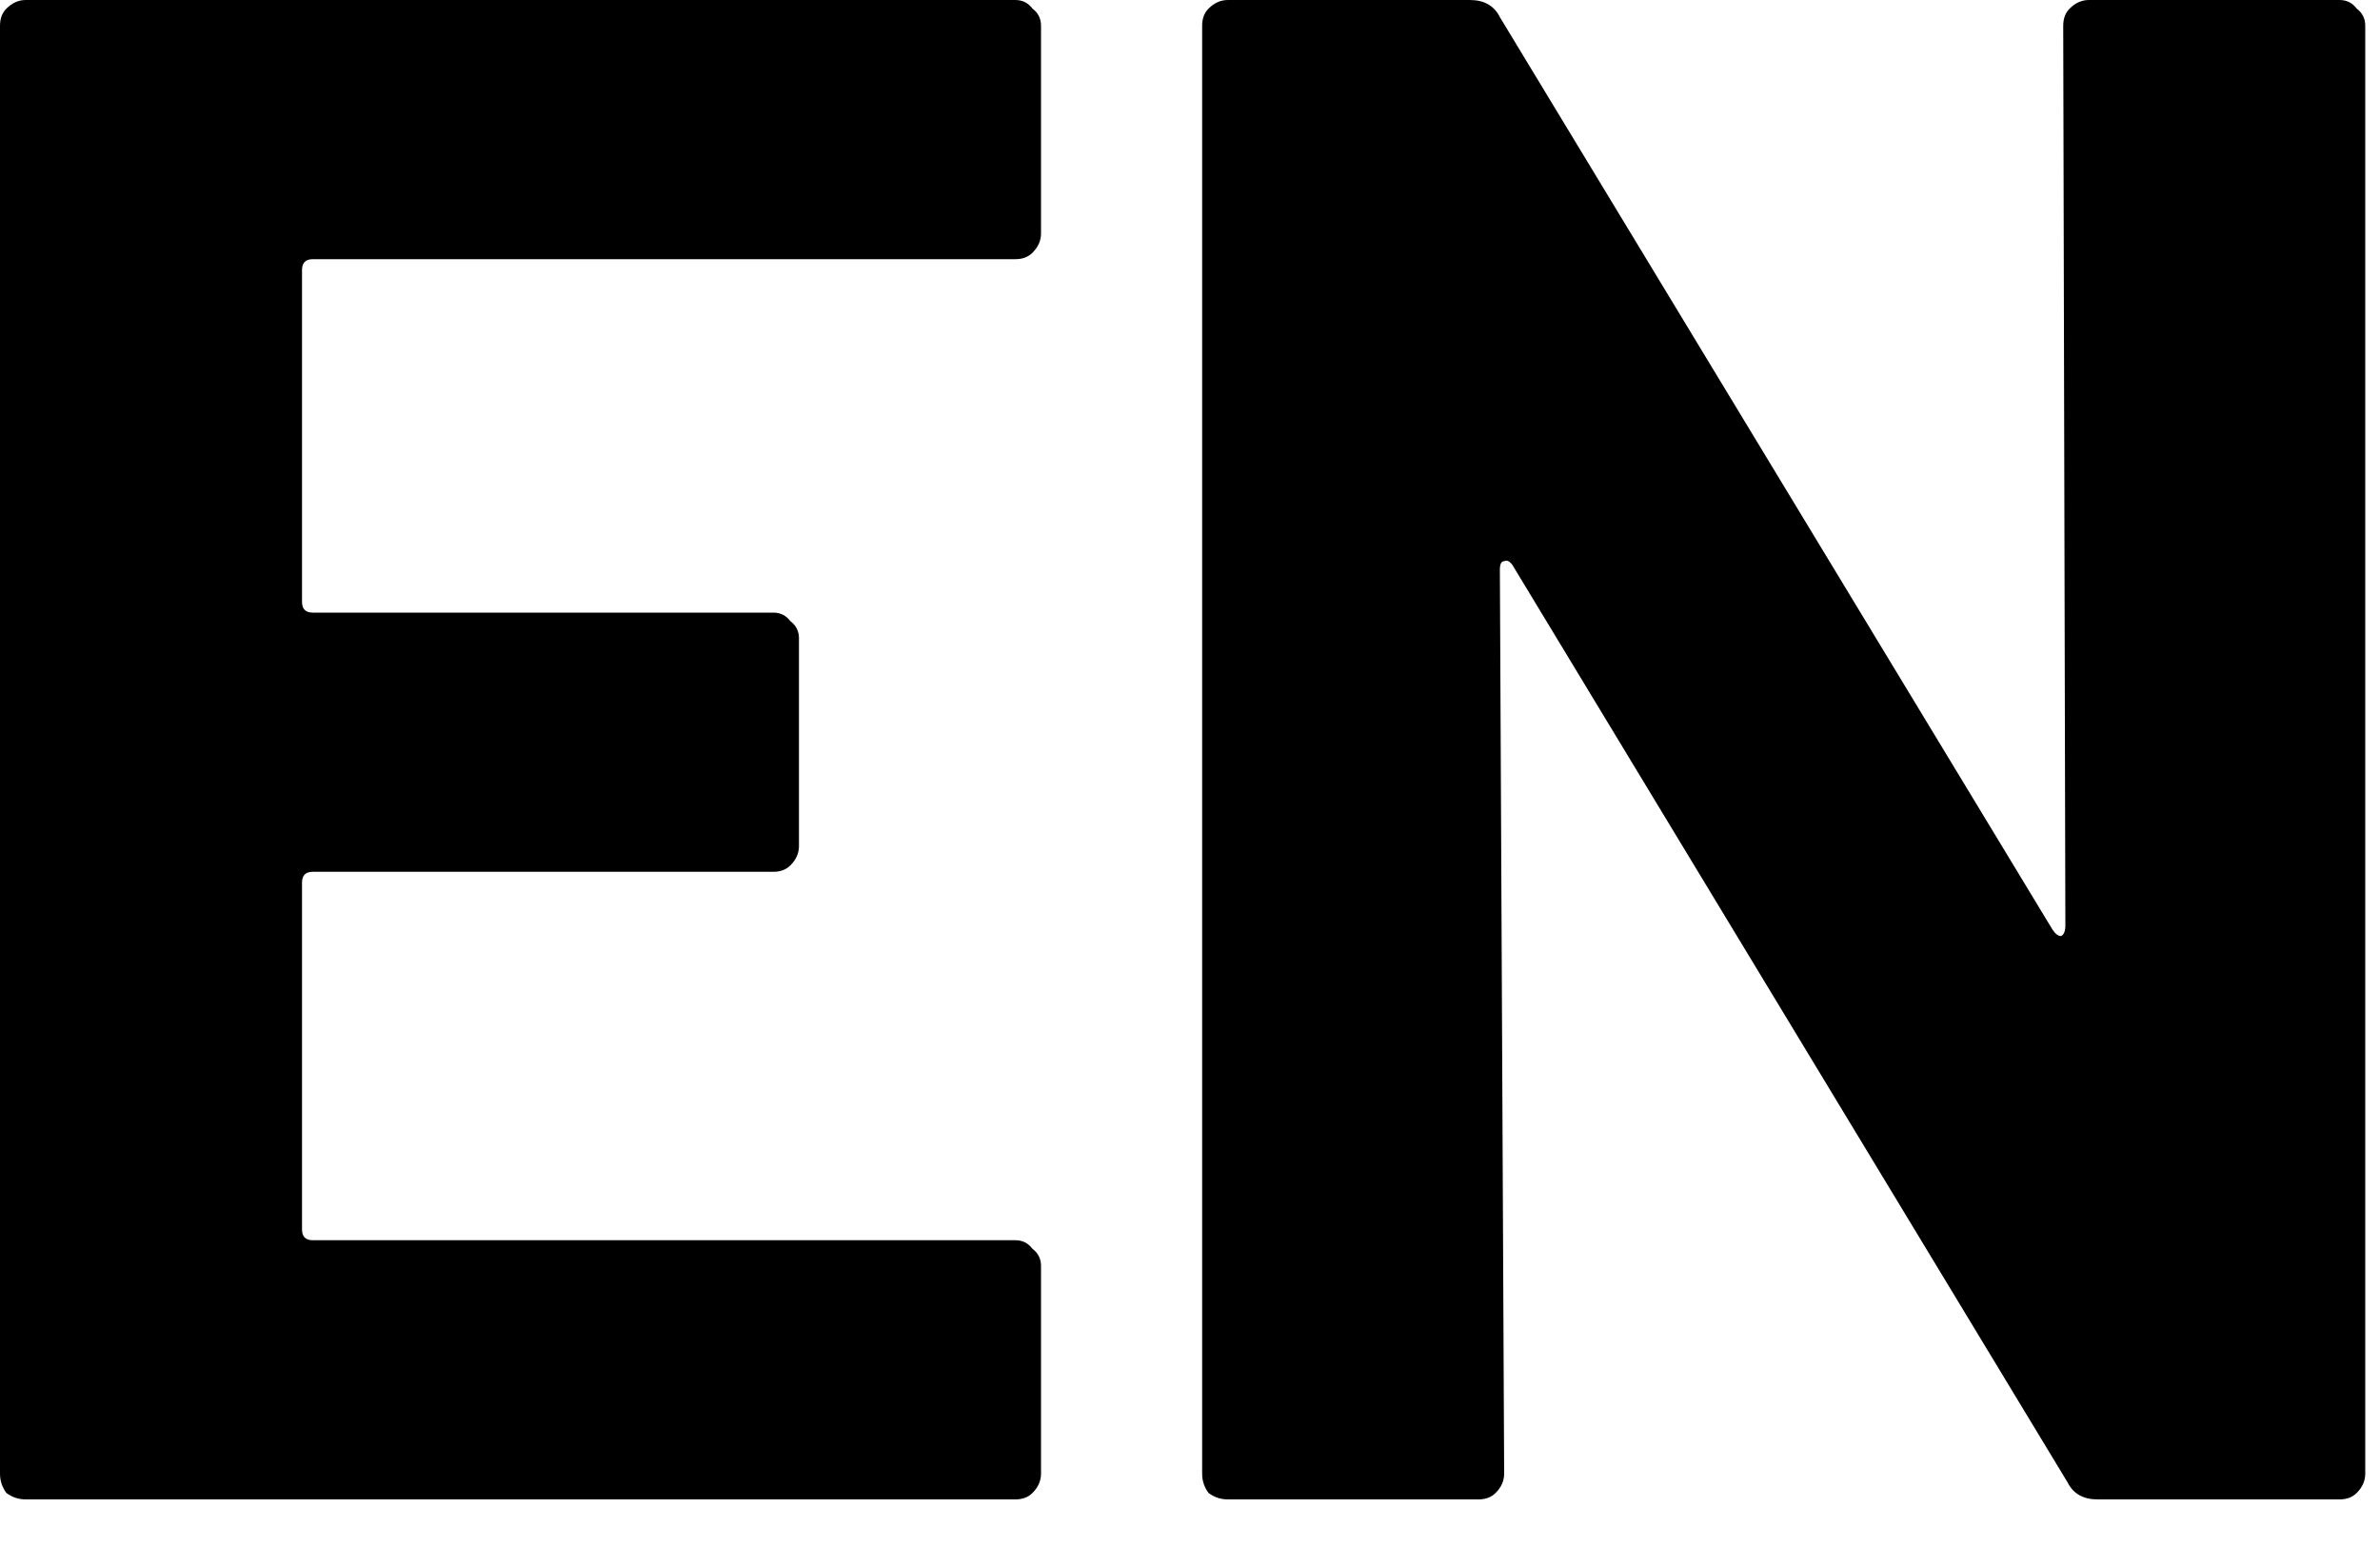
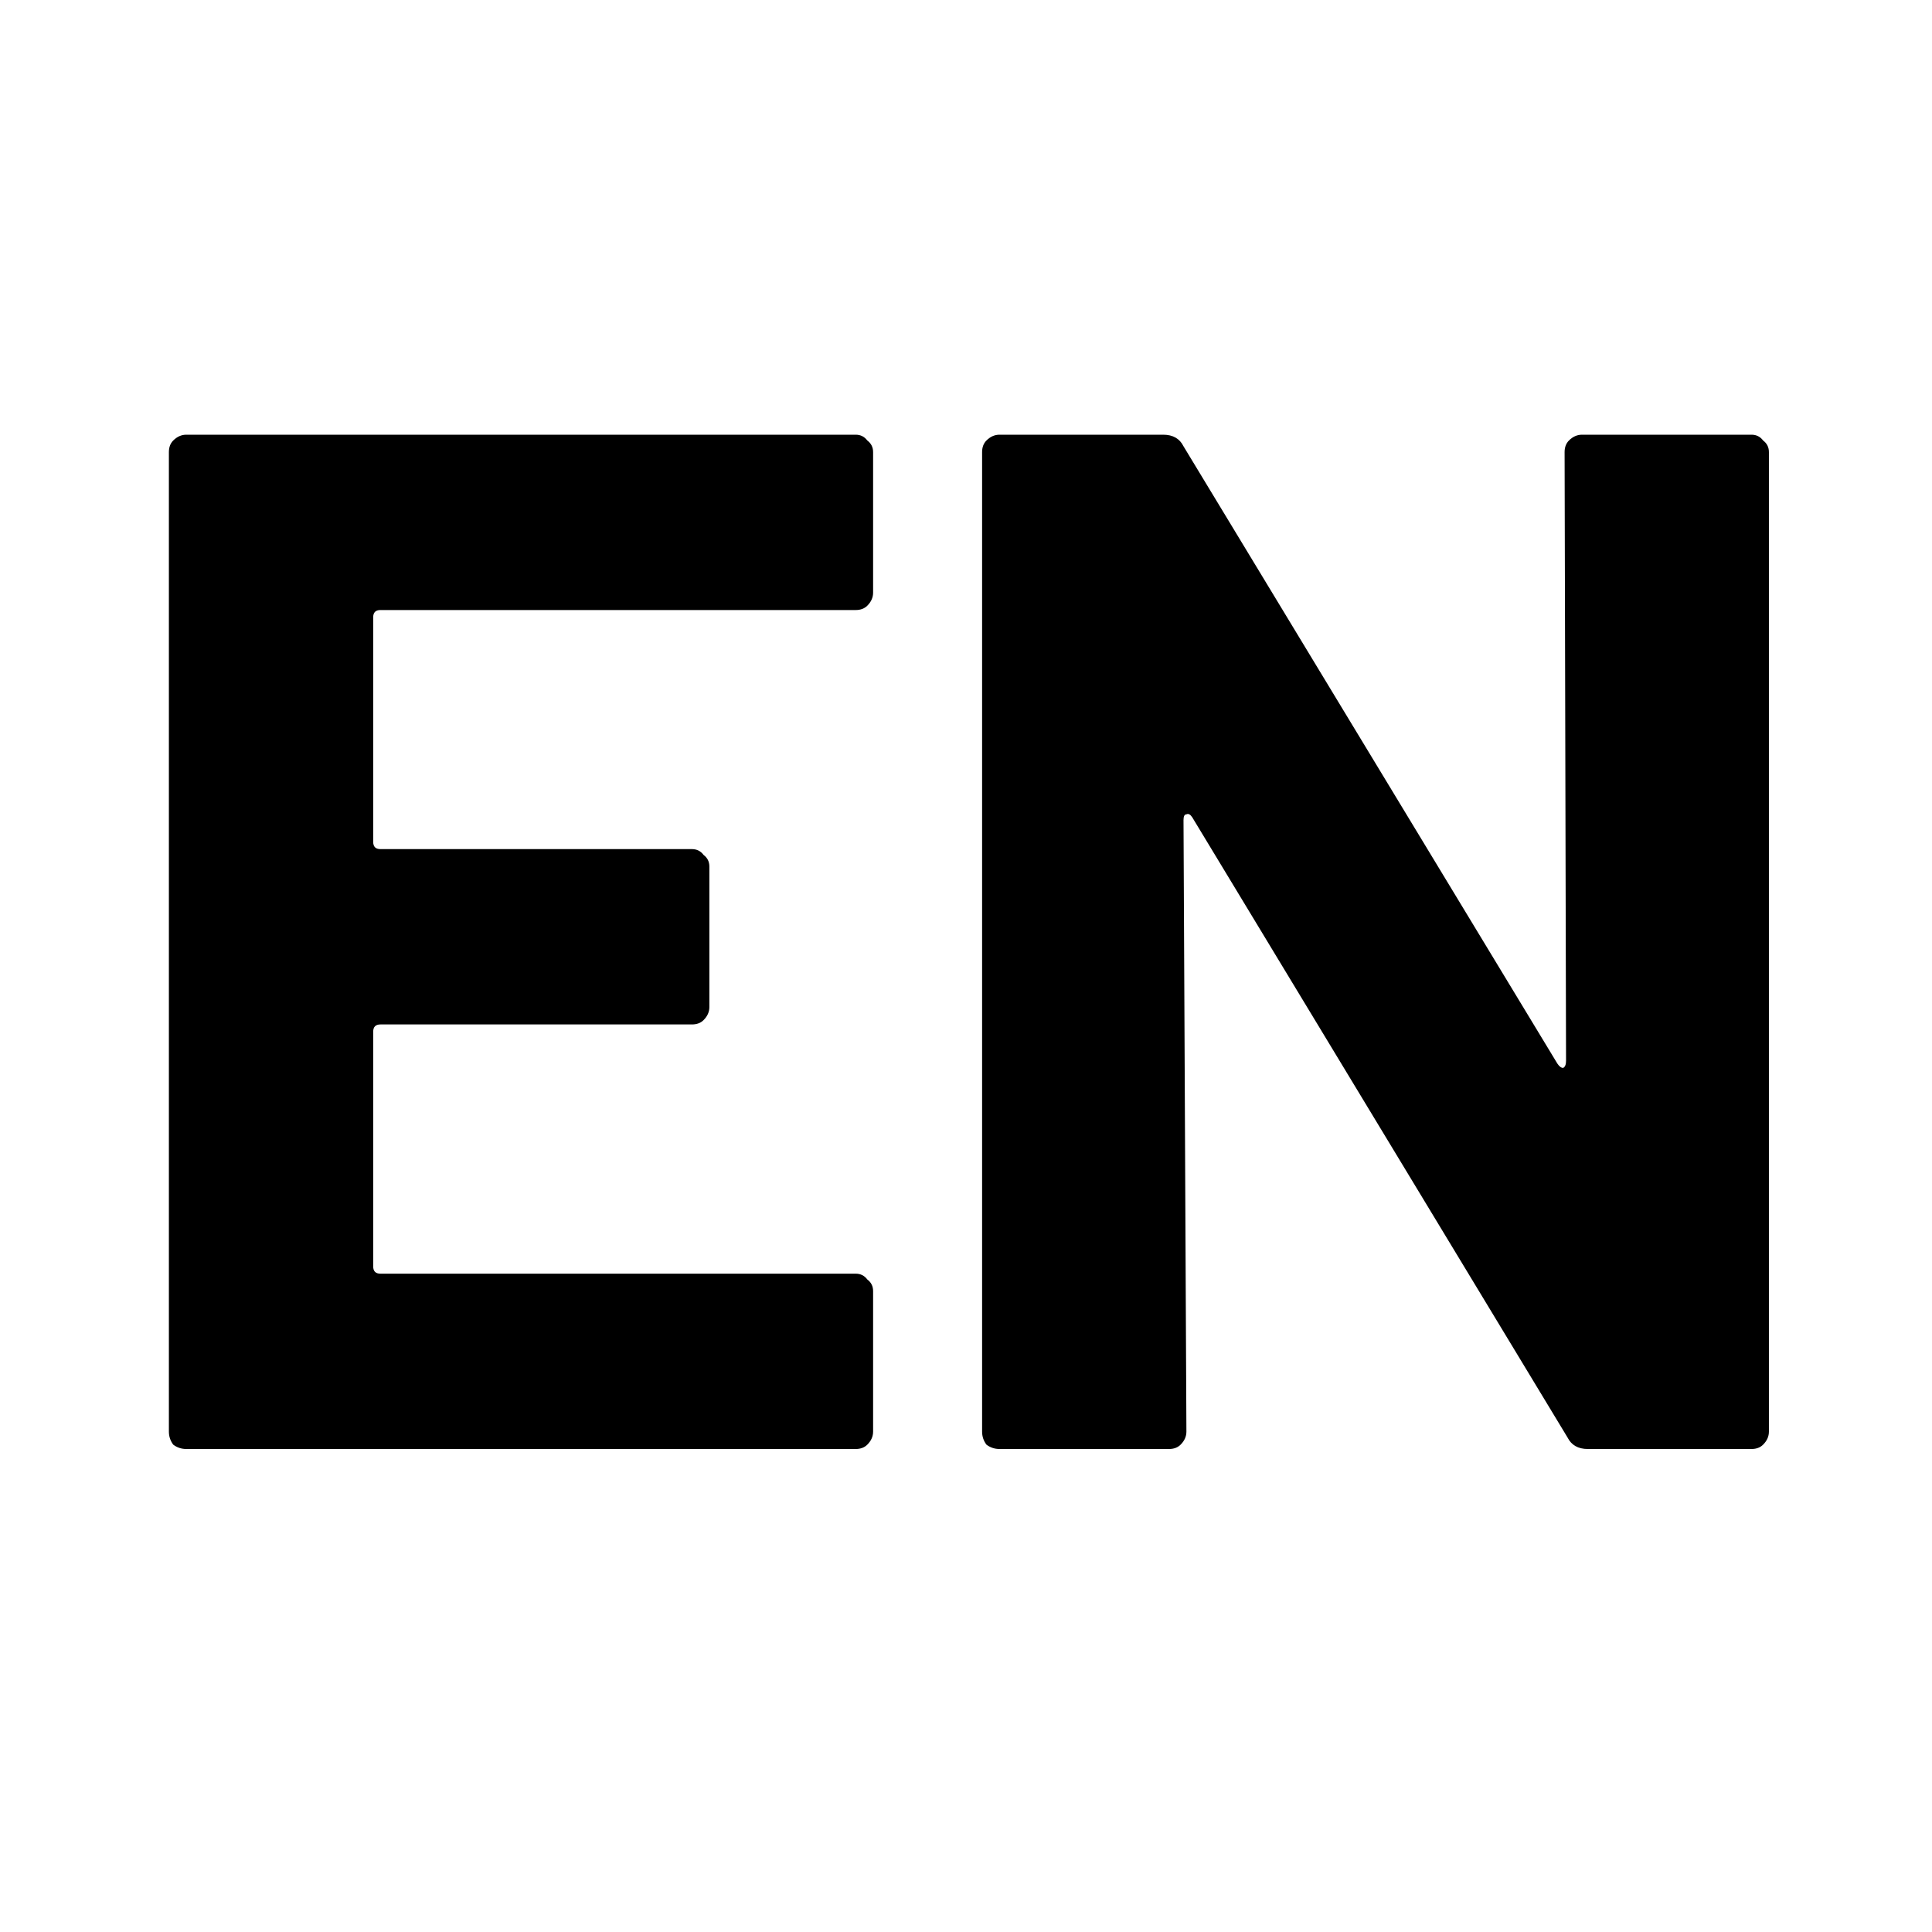
- <svg xmlns="http://www.w3.org/2000/svg" viewBox="0 0 20 13" fill="none">
-   <path d="M17.338 0.216C17.338 0.156 17.356 0.108 17.392 0.072C17.44 0.024 17.494 0 17.554 0H19.66C19.72 0 19.768 0.024 19.804 0.072C19.852 0.108 19.876 0.156 19.876 0.216V12.384C19.876 12.444 19.852 12.498 19.804 12.546C19.768 12.582 19.72 12.6 19.66 12.6H17.626C17.506 12.6 17.422 12.552 17.374 12.456L12.712 4.752C12.688 4.716 12.664 4.704 12.64 4.716C12.616 4.716 12.604 4.74 12.604 4.788L12.64 12.384C12.64 12.444 12.616 12.498 12.568 12.546C12.532 12.582 12.484 12.6 12.424 12.6H10.318C10.258 12.6 10.204 12.582 10.156 12.546C10.12 12.498 10.102 12.444 10.102 12.384V0.216C10.102 0.156 10.12 0.108 10.156 0.072C10.204 0.024 10.258 0 10.318 0H12.352C12.472 0 12.556 0.048 12.604 0.144L17.248 7.812C17.272 7.848 17.296 7.866 17.32 7.866C17.344 7.854 17.356 7.824 17.356 7.776L17.338 0.216Z" fill="currentColor" />
-   <path d="M8.748 1.962C8.748 2.022 8.724 2.076 8.676 2.124C8.64 2.16 8.592 2.178 8.532 2.178H2.628C2.568 2.178 2.538 2.208 2.538 2.268V5.058C2.538 5.118 2.568 5.148 2.628 5.148H6.498C6.558 5.148 6.606 5.172 6.642 5.22C6.69 5.256 6.714 5.304 6.714 5.364V7.11C6.714 7.17 6.69 7.224 6.642 7.272C6.606 7.308 6.558 7.326 6.498 7.326H2.628C2.568 7.326 2.538 7.356 2.538 7.416V10.332C2.538 10.392 2.568 10.422 2.628 10.422H8.532C8.592 10.422 8.64 10.446 8.676 10.494C8.724 10.53 8.748 10.578 8.748 10.638V12.384C8.748 12.444 8.724 12.498 8.676 12.546C8.64 12.582 8.592 12.6 8.532 12.6H0.216C0.156 12.6 0.102 12.582 0.054 12.546C0.018 12.498 0 12.444 0 12.384V0.216C0 0.156 0.018 0.108 0.054 0.072C0.102 0.024 0.156 0 0.216 0H8.532C8.592 0 8.64 0.024 8.676 0.072C8.724 0.108 8.748 0.156 8.748 0.216V1.962Z" fill="currentColor" />
+ <svg xmlns="http://www.w3.org/2000/svg" viewBox="0 0 24 24" fill="none" aria-hidden="true" focusable="false">
+   <path d="M19.436 5.616C19.436 5.556 19.454 5.508 19.49 5.472C19.538 5.424 19.592 5.4 19.652 5.4H21.758C21.818 5.4 21.866 5.424 21.902 5.472C21.95 5.508 21.974 5.556 21.974 5.616V17.784C21.974 17.844 21.95 17.898 21.902 17.946C21.866 17.982 21.818 18 21.758 18H19.724C19.604 18 19.52 17.952 19.472 17.856L14.81 10.152C14.786 10.116 14.762 10.104 14.738 10.116C14.714 10.116 14.702 10.14 14.702 10.188L14.738 17.784C14.738 17.844 14.714 17.898 14.666 17.946C14.63 17.982 14.582 18 14.522 18H12.416C12.356 18 12.302 17.982 12.254 17.946C12.218 17.898 12.2 17.844 12.2 17.784V5.616C12.2 5.556 12.218 5.508 12.254 5.472C12.302 5.424 12.356 5.4 12.416 5.4H14.45C14.57 5.4 14.654 5.448 14.702 5.544L19.346 13.212C19.37 13.248 19.394 13.266 19.418 13.266C19.442 13.254 19.454 13.224 19.454 13.176L19.436 5.616Z" fill="currentColor" />
+   <path d="M10.846 7.362C10.846 7.422 10.822 7.476 10.774 7.524C10.738 7.56 10.69 7.578 10.63 7.578H4.726C4.666 7.578 4.636 7.608 4.636 7.668V10.458C4.636 10.518 4.666 10.548 4.726 10.548H8.596C8.656 10.548 8.704 10.572 8.74 10.62C8.788 10.656 8.812 10.704 8.812 10.764V12.51C8.812 12.57 8.788 12.624 8.74 12.672C8.704 12.708 8.656 12.726 8.596 12.726H4.726C4.666 12.726 4.636 12.756 4.636 12.816V15.732C4.636 15.792 4.666 15.822 4.726 15.822H10.63C10.69 15.822 10.738 15.846 10.774 15.894C10.822 15.93 10.846 15.978 10.846 16.038V17.784C10.846 17.844 10.822 17.898 10.774 17.946C10.738 17.982 10.69 18 10.63 18H2.314C2.254 18 2.2 17.982 2.152 17.946C2.116 17.898 2.098 17.844 2.098 17.784V5.616C2.098 5.556 2.116 5.508 2.152 5.472C2.2 5.424 2.254 5.4 2.314 5.4H10.63C10.69 5.4 10.738 5.424 10.774 5.472C10.822 5.508 10.846 5.556 10.846 5.616V7.362Z" fill="currentColor" />
</svg>
